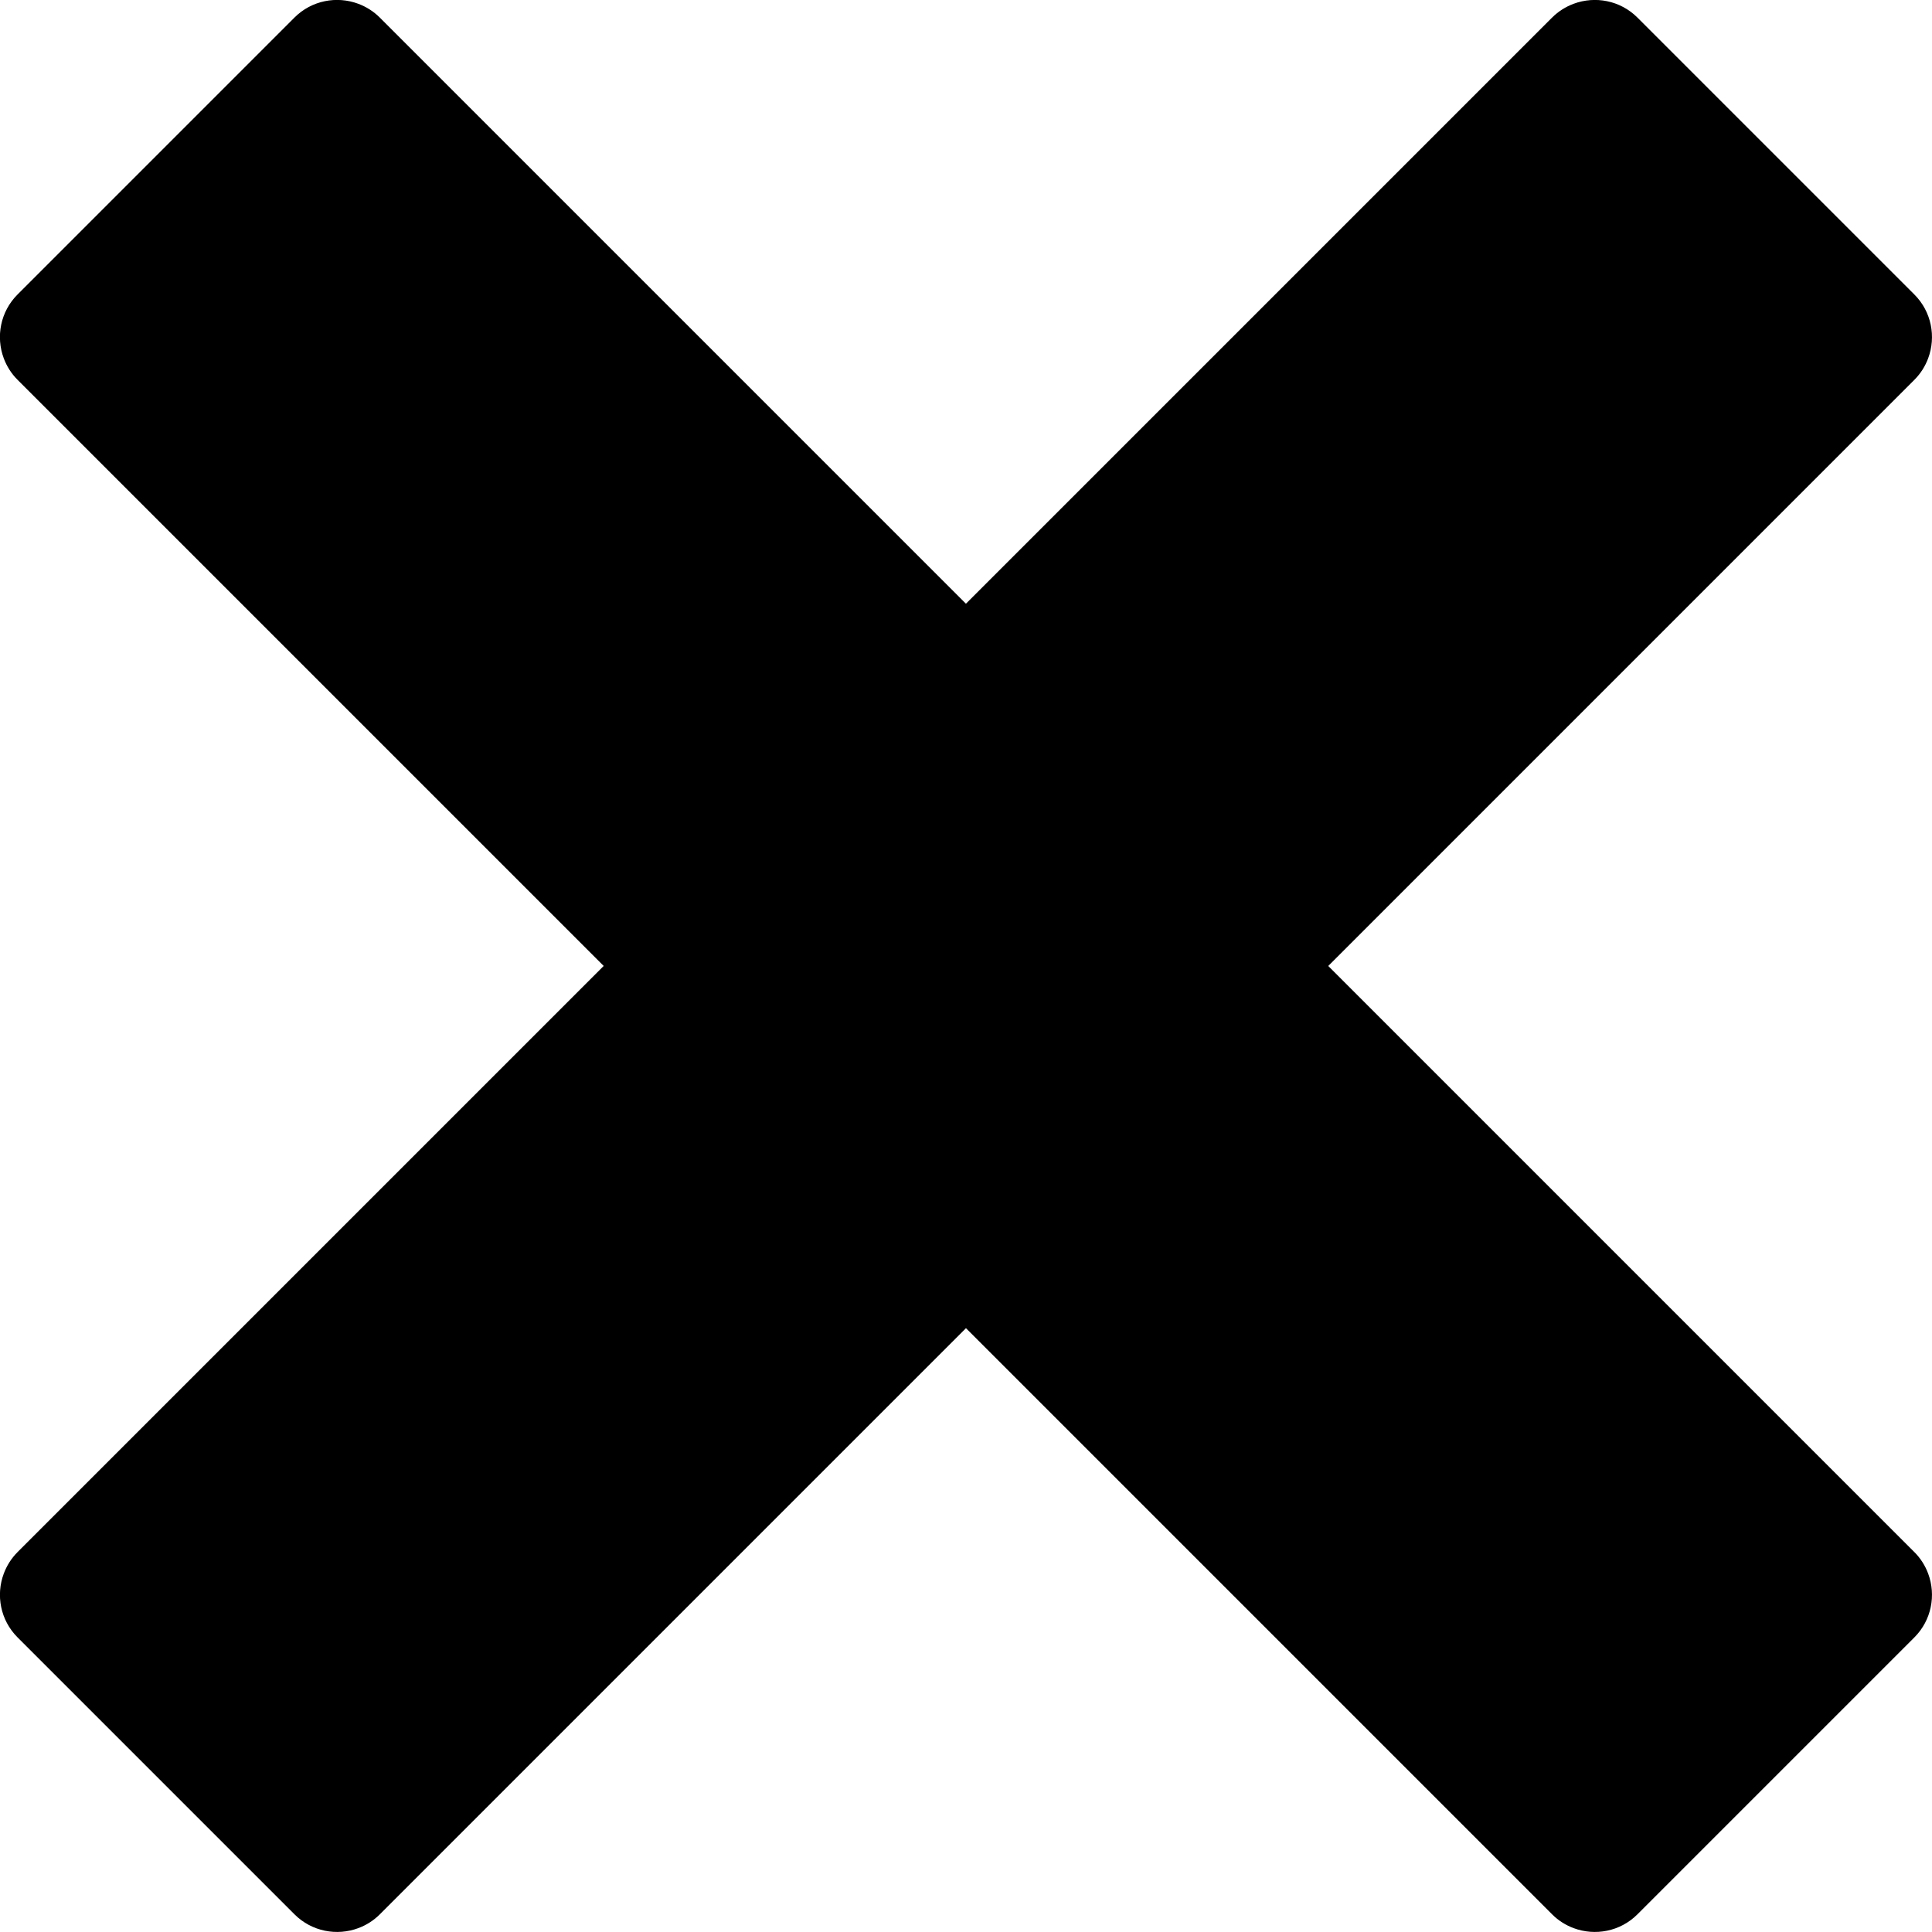
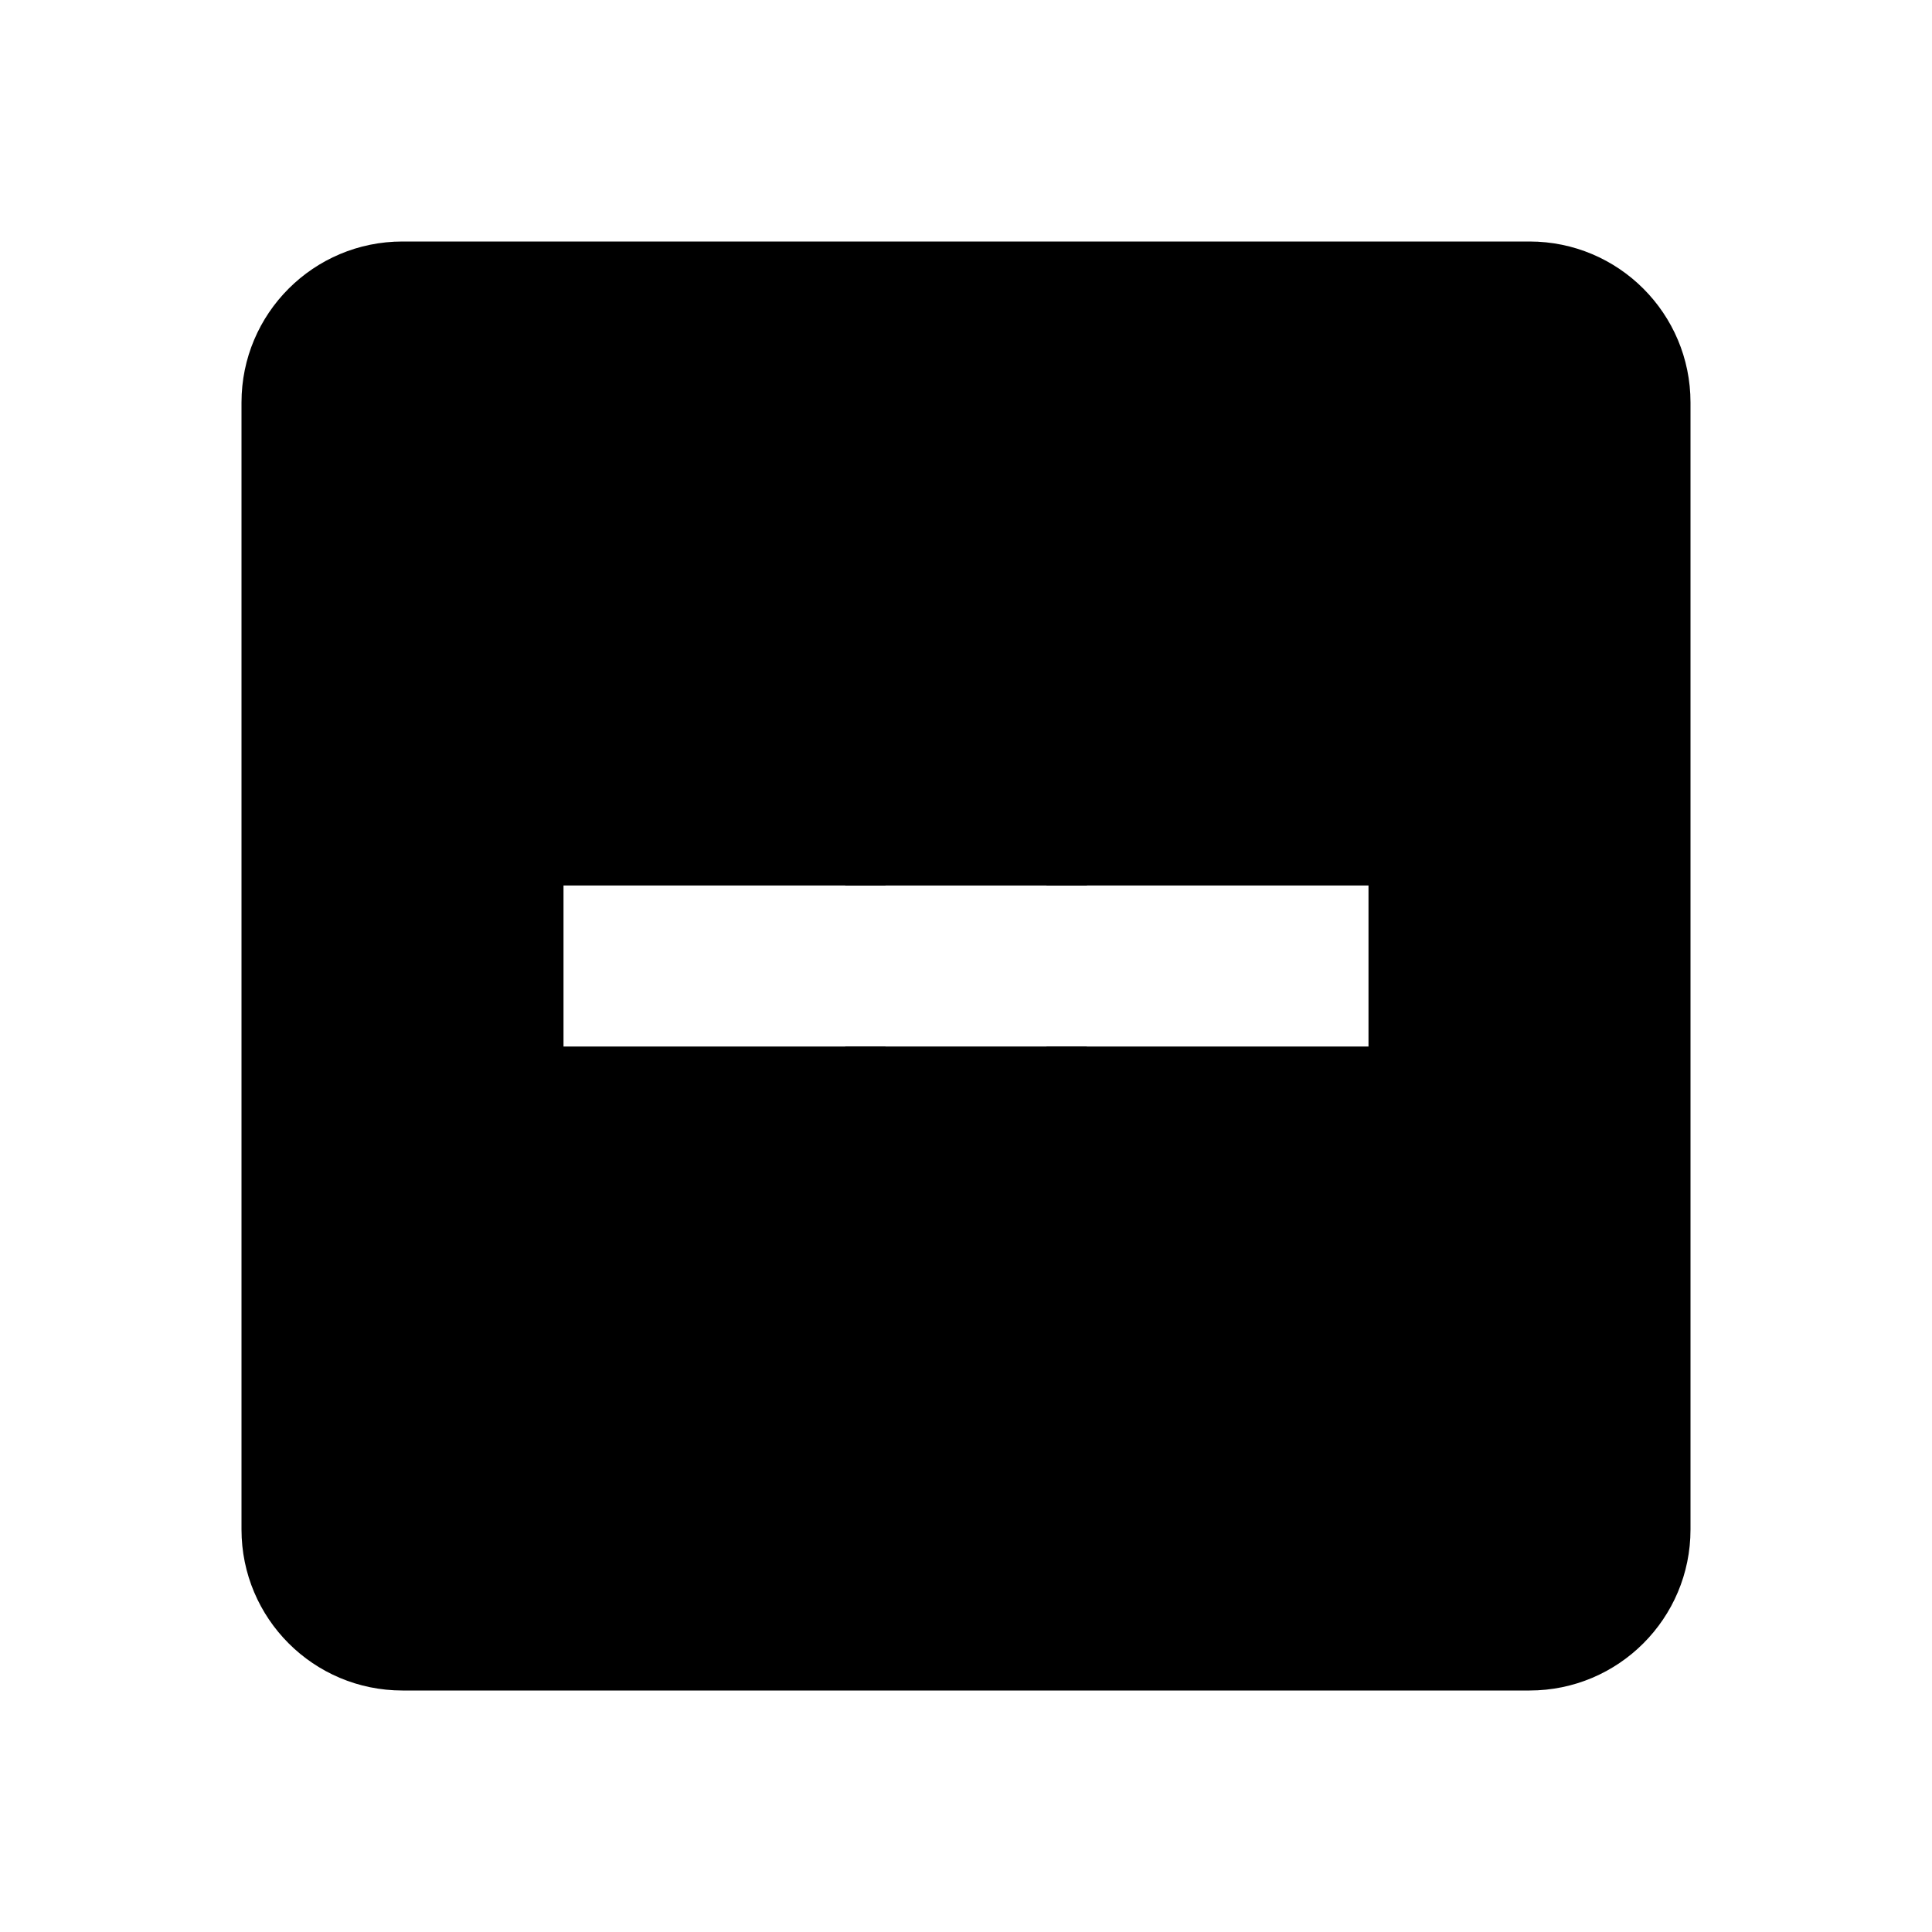
- <svg xmlns="http://www.w3.org/2000/svg" version="1.1" width="64" height="64" viewBox="0 0 64 64">
-   <path d="M63.416 51.416c-0-0-0.001-0.001-0.001-0.001l-19.415-19.416 19.415-19.416c0-0 0.001-0 0.001-0.001 0.209-0.209 0.36-0.453 0.457-0.713 0.265-0.711 0.114-1.543-0.458-2.114l-9.172-9.172c-0.572-0.572-1.403-0.723-2.114-0.458-0.26 0.097-0.504 0.248-0.714 0.457 0 0-0 0-0.001 0.001l-19.416 19.416-19.416-19.416c-0-0-0-0-0.001-0.001-0.209-0.209-0.453-0.36-0.713-0.457-0.711-0.266-1.543-0.114-2.114 0.457l-9.172 9.172c-0.572 0.572-0.723 1.403-0.458 2.114 0.097 0.26 0.248 0.505 0.457 0.713 0 0 0 0 0.001 0.001l19.416 19.416-19.416 19.416c-0 0-0 0-0 0.001-0.209 0.209-0.36 0.453-0.457 0.713-0.266 0.711-0.114 1.543 0.458 2.114l9.172 9.172c0.572 0.572 1.403 0.723 2.114 0.458 0.26-0.097 0.504-0.248 0.713-0.457 0-0 0-0 0.001-0.001l19.416-19.416 19.416 19.416c0 0 0.001 0 0.001 0.001 0.209 0.209 0.453 0.36 0.713 0.457 0.711 0.265 1.543 0.114 2.114-0.458l9.172-9.172c0.572-0.572 0.723-1.403 0.458-2.114-0.097-0.26-0.248-0.504-0.457-0.713z" fill="#000000" />
+ <svg xmlns="http://www.w3.org/2000/svg" width="48" height="48" viewBox="0 0 48 48" id="svg2" version="1.1">
+   <defs id="defs8" />
+   <path d="M38 6H10c-2.21 0-4 1.79-4 4v28c0 2.21 1.79 4 4 4h28c2.21 0 4-1.79 4-4V10c0-2.21-1.79-4-4-4zm-4 20h-8v8h-4v-8h-8v-4h8v-8h4v8h8v4z" id="path4" />
+   <rect style="fill:#000000;fill-opacity:1;stroke:none" id="rect2989" width="6.006" height="8.633" x="21" y="13.367" />
+   <rect style="fill:#000000;fill-opacity:1;stroke:none" id="rect2991" width="6" height="9.45" x="21" y="26" />
</svg>
